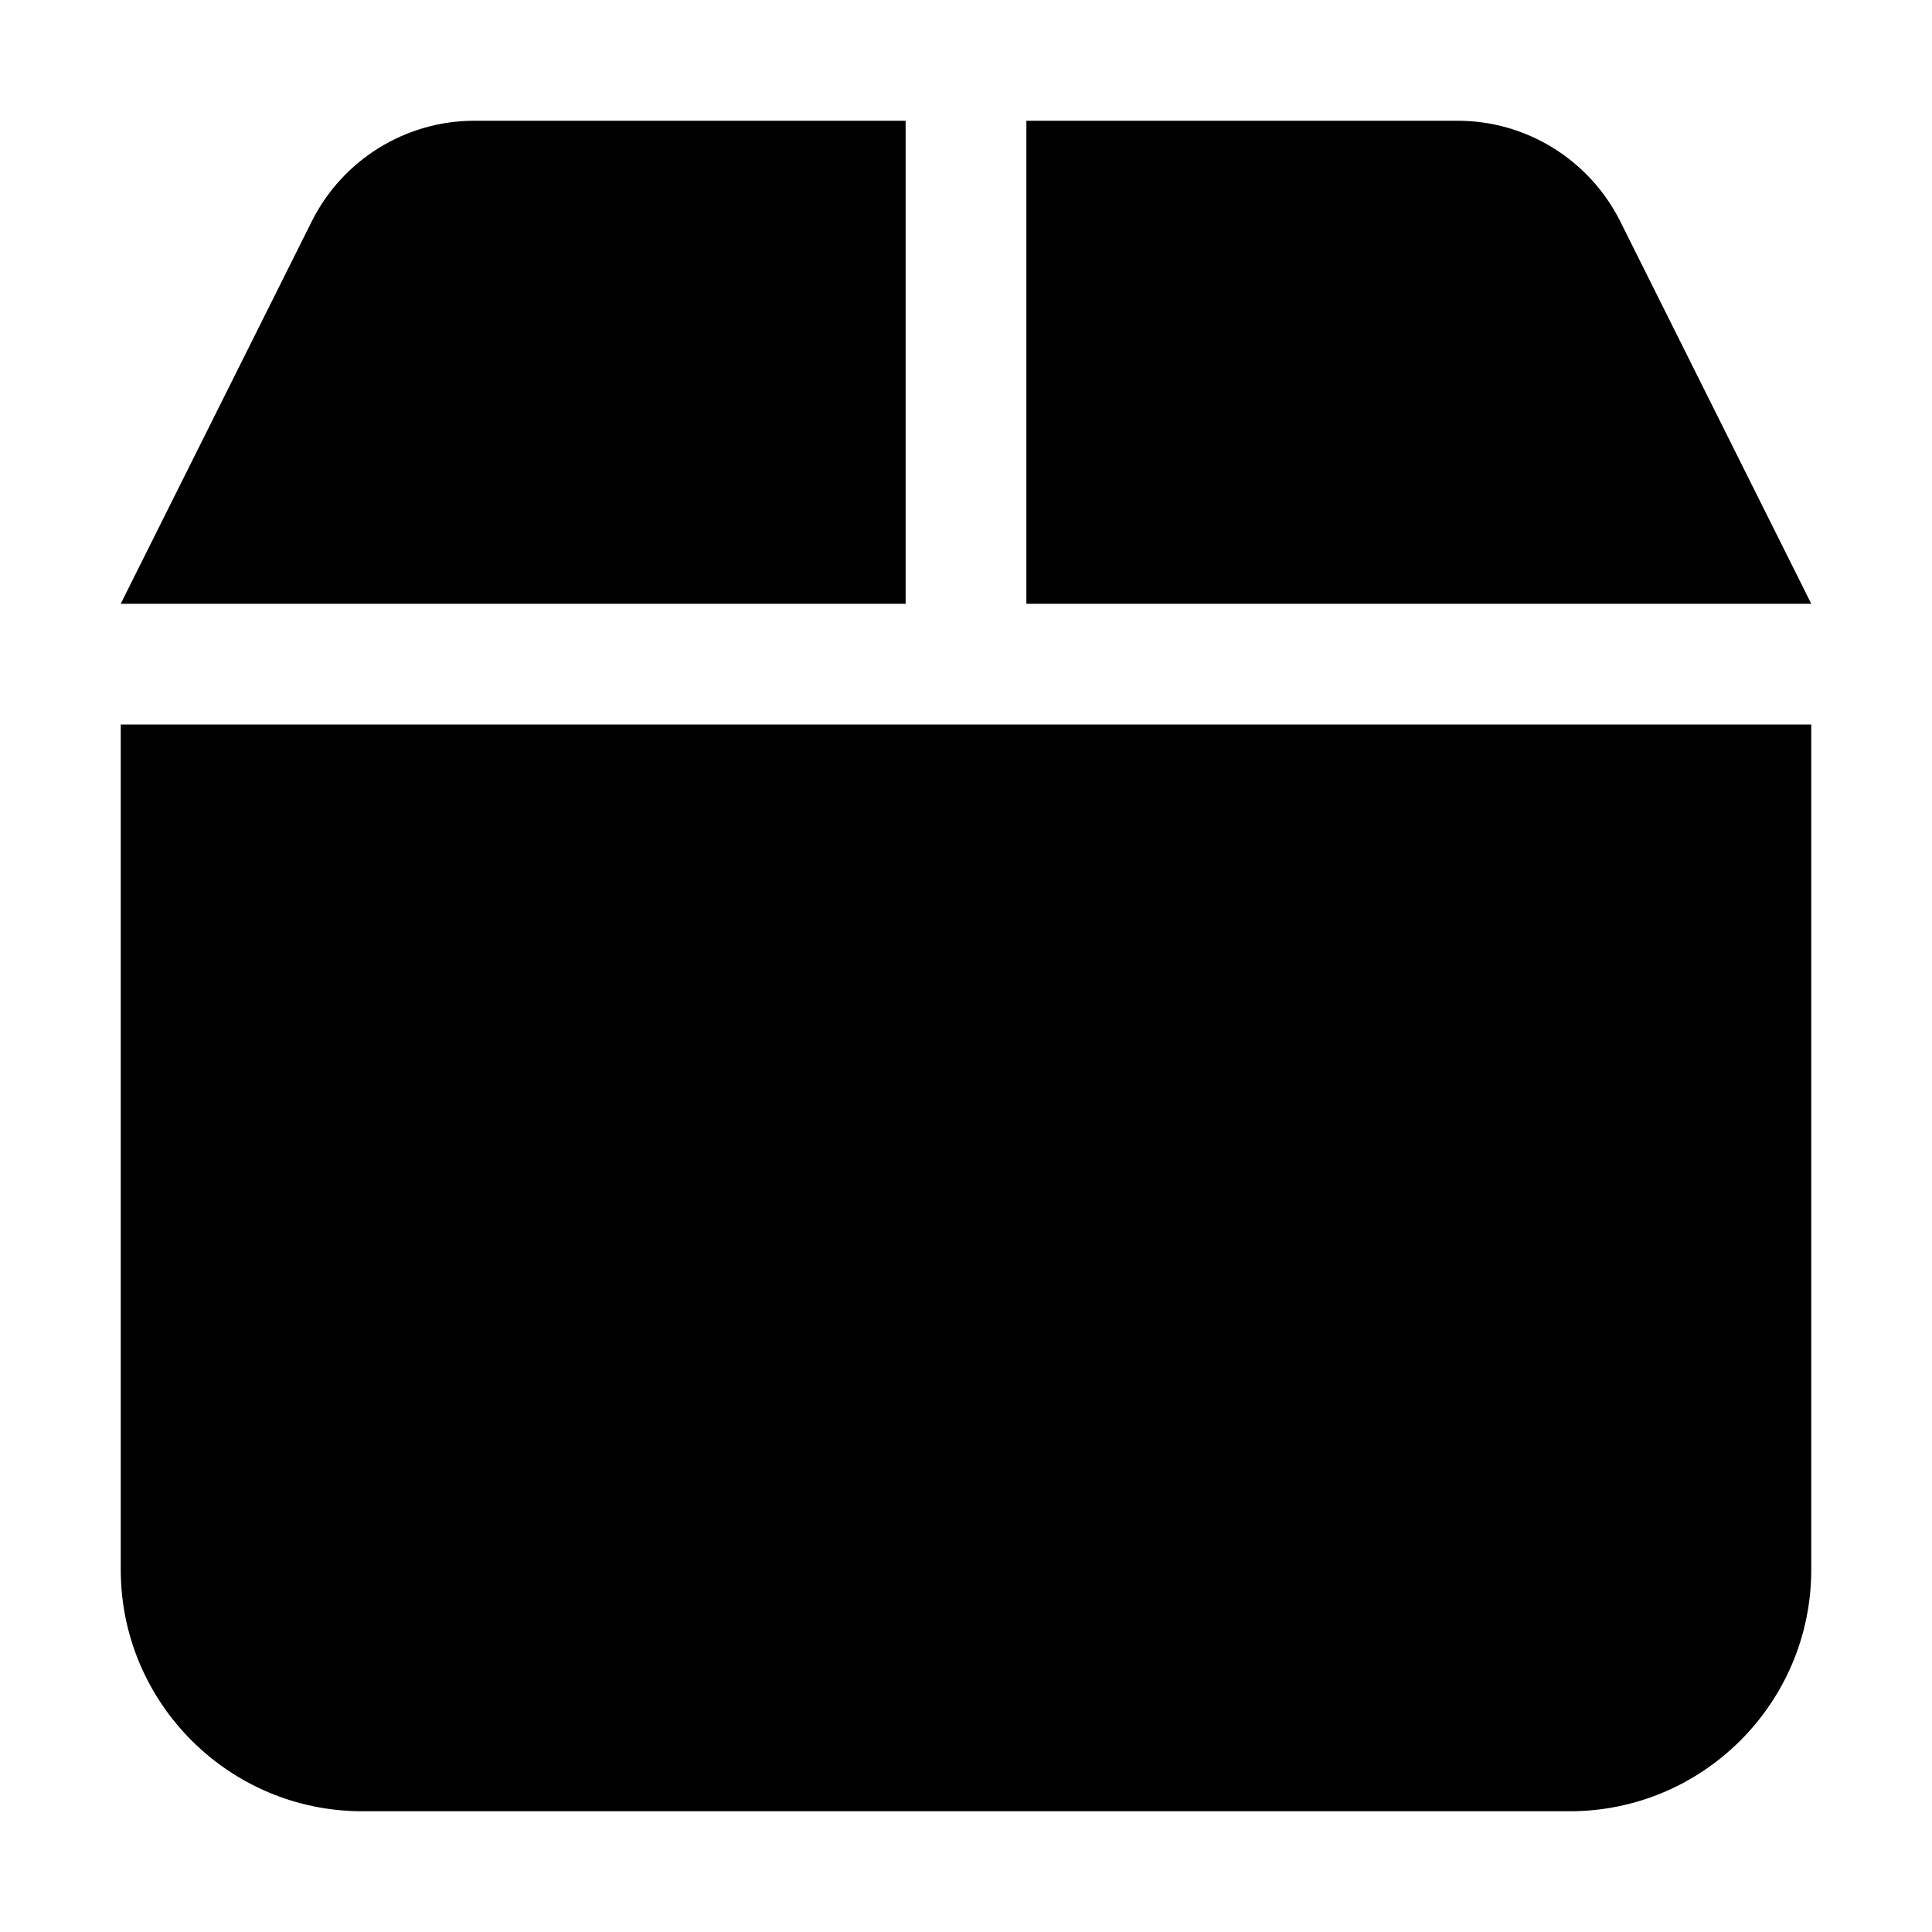
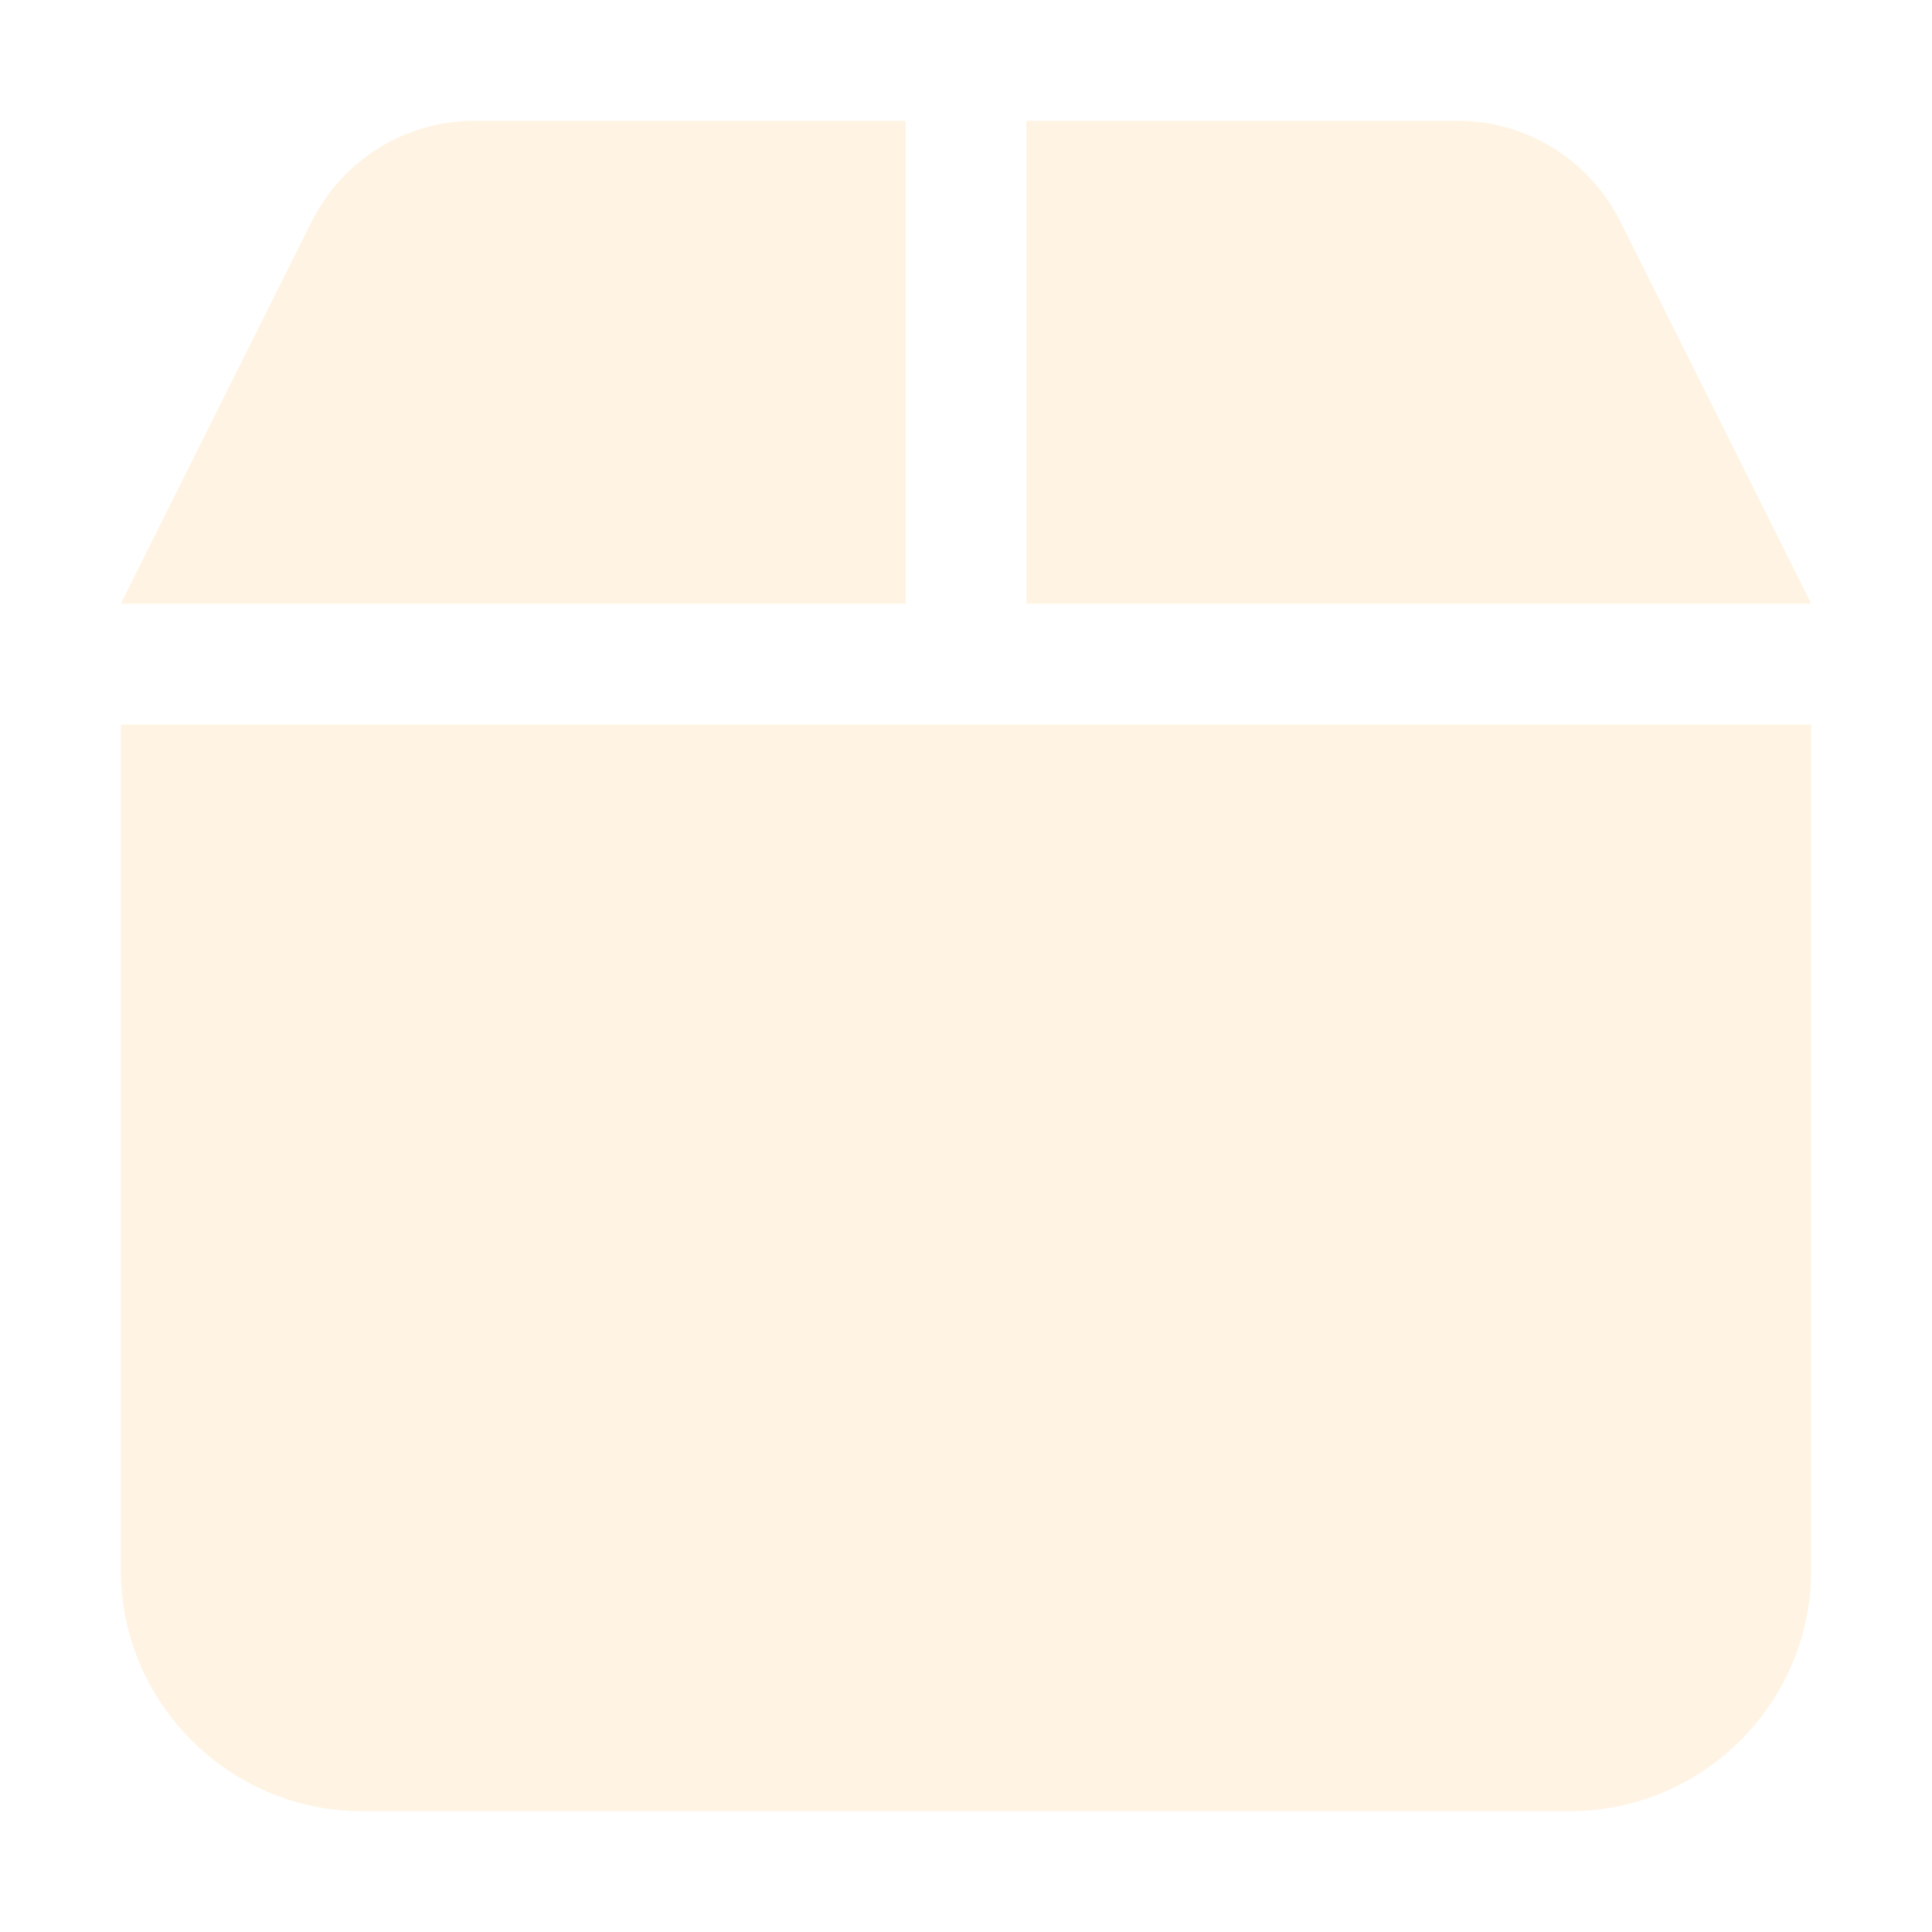
- <svg xmlns="http://www.w3.org/2000/svg" width="20" height="20" viewBox="0 0 448 512">
+ <svg xmlns="http://www.w3.org/2000/svg" fill="#fff4e4" width="20" height="20" viewBox="0 0 448 512">
  <path d="M50.7 58.5L0 160l208 0 0-128L93.7 32C75.5 32 58.9 42.3 50.7 58.5zM240 160l208 0L397.3 58.5C389.1 42.3 372.5 32 354.3 32L240 32l0 128zm208 32L0 192 0 416c0 35.3 28.7 64 64 64l320 0c35.3 0 64-28.7 64-64l0-224z" />
</svg>
